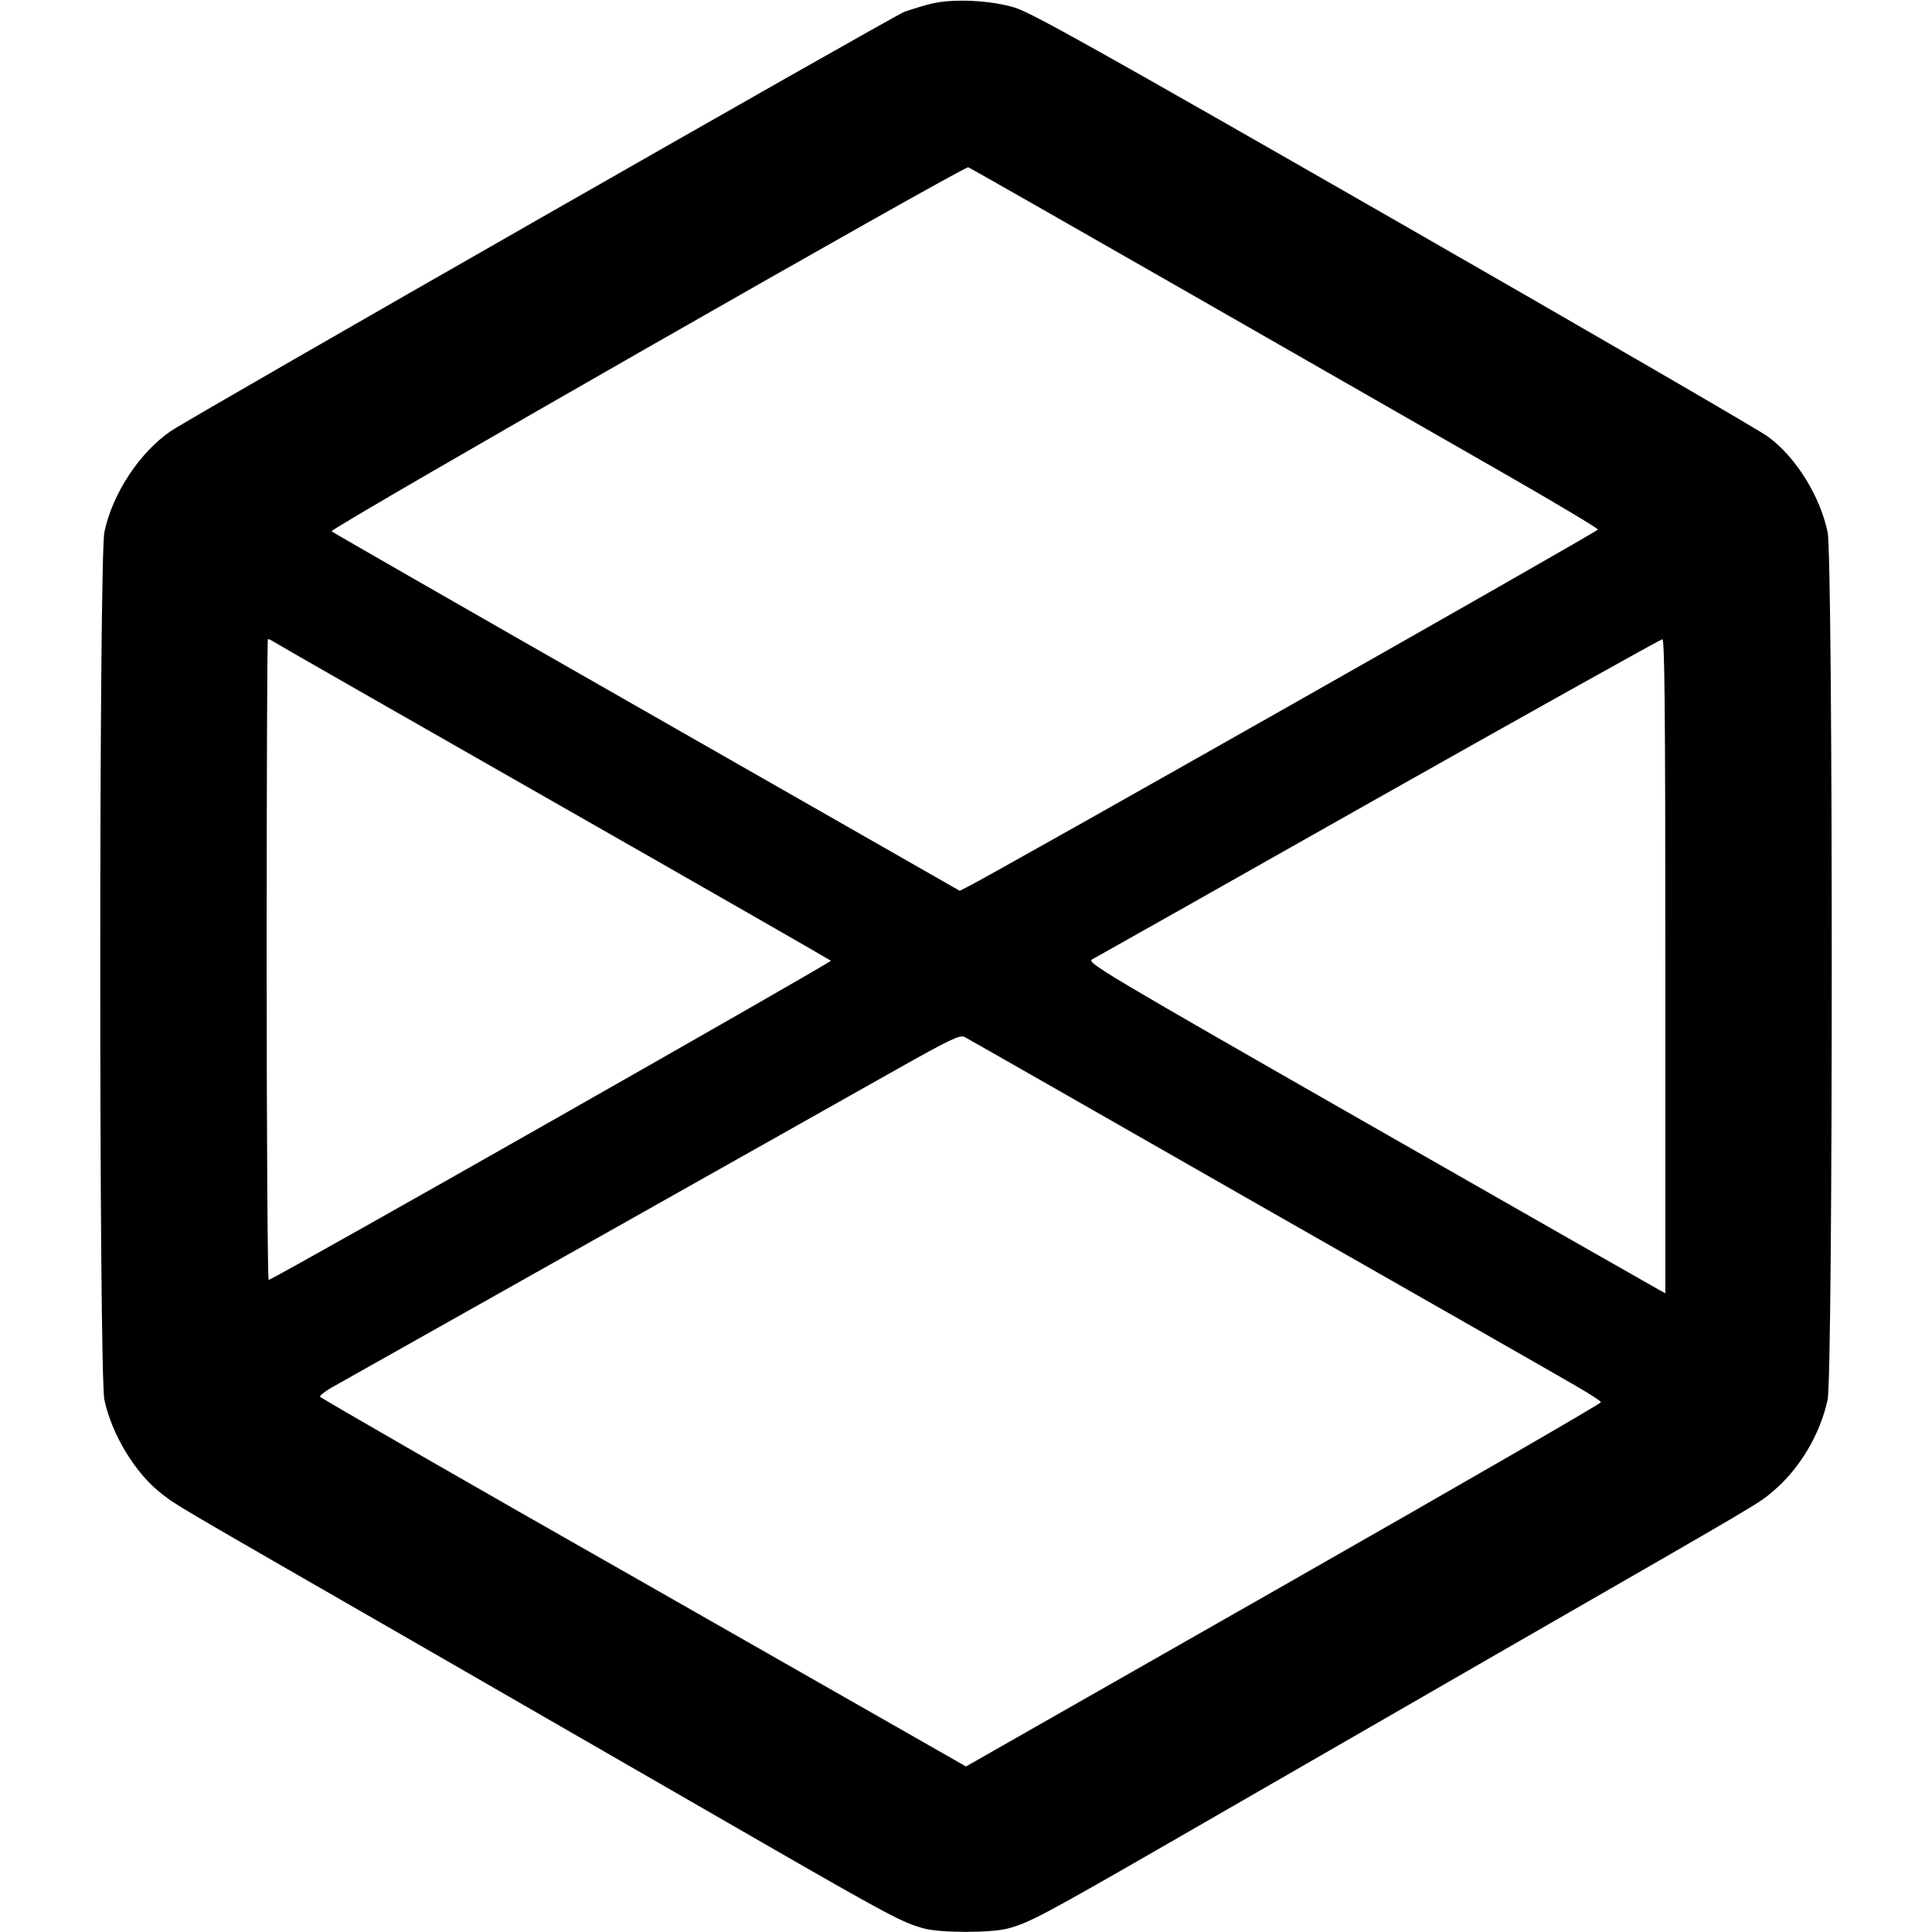
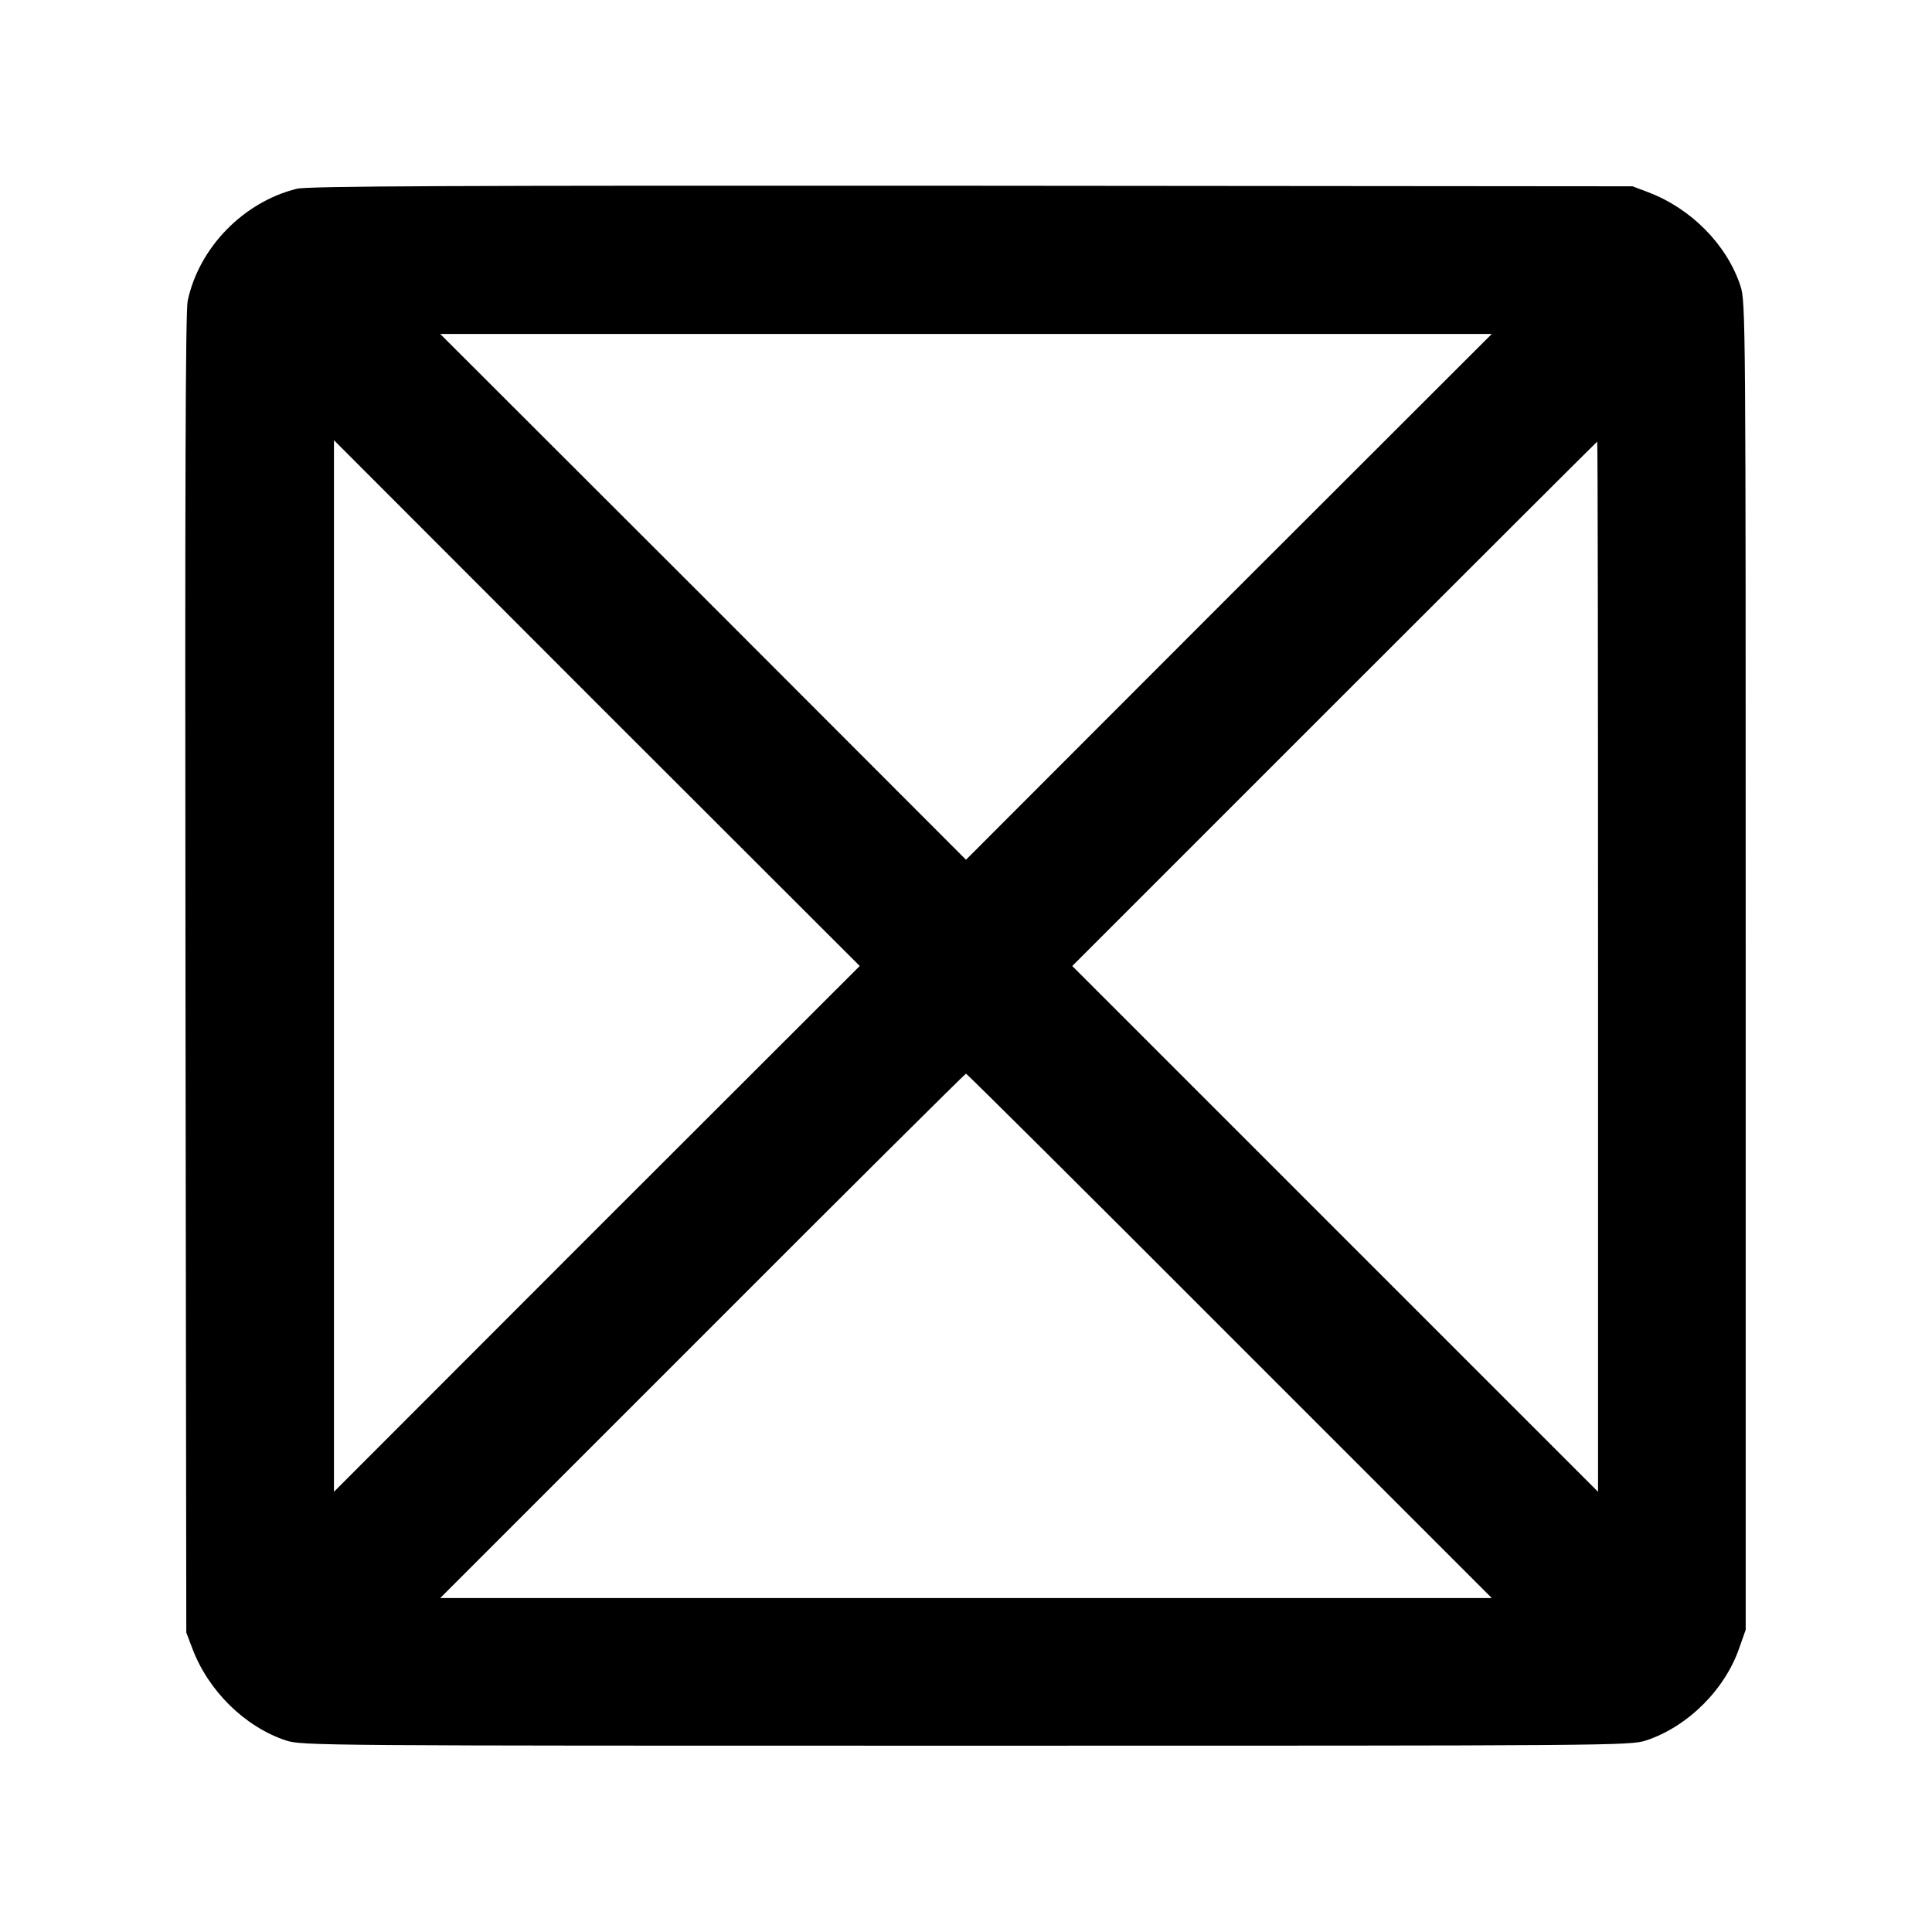
- <svg xmlns="http://www.w3.org/2000/svg" version="1.0" width="768pt" height="768pt" viewBox="0 0 768 768" preserveAspectRatio="xMidYMid meet">
-   <g transform="translate(0,768) scale(0.1,-0.1)" fill="#000000" stroke="none">
-     <path d="M3705 7666 c-33 -8 -82 -23 -110 -33 -49 -19 -2828 -1607 -2915 -1666 -125 -85 -233 -249 -265 -402 -22 -106 -22 -3346 0 -3450 30 -139 124 -294 229 -374 66 -50 11 -18 1016 -596 476 -274 1087 -626 1359 -783 514 -296 569 -325 654 -348 68 -18 266 -18 334 0 85 23 140 52 654 348 272 157 868 500 1324 763 1059 609 1002 576 1063 627 105 88 188 227 217 364 22 104 22 3345 0 3449 -31 145 -126 298 -238 380 -34 25 -704 414 -1489 864 -1176 674 -1440 822 -1505 841 -96 29 -242 36 -328 16z m1034 -1158 c482 -276 1042 -597 1245 -713 202 -116 368 -215 368 -220 0 -8 -2395 -1365 -2507 -1421 l-30 -15 -1245 711 c-685 391 -1248 714 -1252 718 -10 10 2514 1453 2531 1447 8 -3 408 -231 890 -507z m-3646 -1382 c12 -8 512 -294 1112 -636 600 -342 1093 -625 1098 -629 5 -5 -2185 -1250 -2235 -1269 -4 -2 -8 570 -8 1272 0 702 2 1276 5 1276 3 0 16 -6 28 -14z m5527 -1286 l0 -1301 -22 12 c-13 7 -531 302 -1152 657 -1064 608 -1127 646 -1105 658 13 7 526 296 1139 643 613 346 1121 629 1128 630 9 1 12 -265 12 -1299z m-1610 -953 c635 -362 1200 -684 1254 -716 54 -31 99 -60 100 -65 1 -5 -567 -333 -1262 -729 l-1262 -719 -1282 731 c-706 401 -1284 734 -1286 739 -1 5 25 25 60 44 35 20 493 277 1018 573 525 296 1069 602 1209 681 220 124 257 141 275 132 12 -6 541 -308 1176 -671z" />
-   </g>
+ <svg xmlns="http://www.w3.org/2000/svg" version="1" width="933.333" height="933.333" viewBox="0 0 700 700">
+   <path d="M107.5 68.4C88.2 73.2 72.1 89.7 68 109c-.8 4.1-1 66.5-.8 244l.3 238.5 2.2 5.8c5.8 15.4 19.1 28.4 33.9 33.3 5.8 1.9 11.9 1.9 246.4 1.9s240.6 0 246.4-1.9c15.1-5 28.6-18.4 33.8-33.6l2.3-6.5V350c0-234.5 0-240.6-1.9-246.4-4.9-14.9-17.8-28-33.3-33.9l-5.8-2.2-239.5-.2c-187.7-.1-240.6.1-244.5 1.1zm337.7 147.8L350 311.5l-95.2-95.3-95.3-95.2h381l-95.3 95.2zm-229 229L121 540.5v-381l95.2 95.3 95.3 95.2-95.3 95.2zm362.8-95v190.3l-95.2-95.2-95.3-95.3 95-95c52.2-52.2 95.1-95 95.2-95 .2 0 .3 85.6.3 190.2zM445.5 484l95 95h-381l95-95c52.2-52.3 95.2-95 95.5-95 .3 0 43.3 42.7 95.5 95z" />
</svg>
